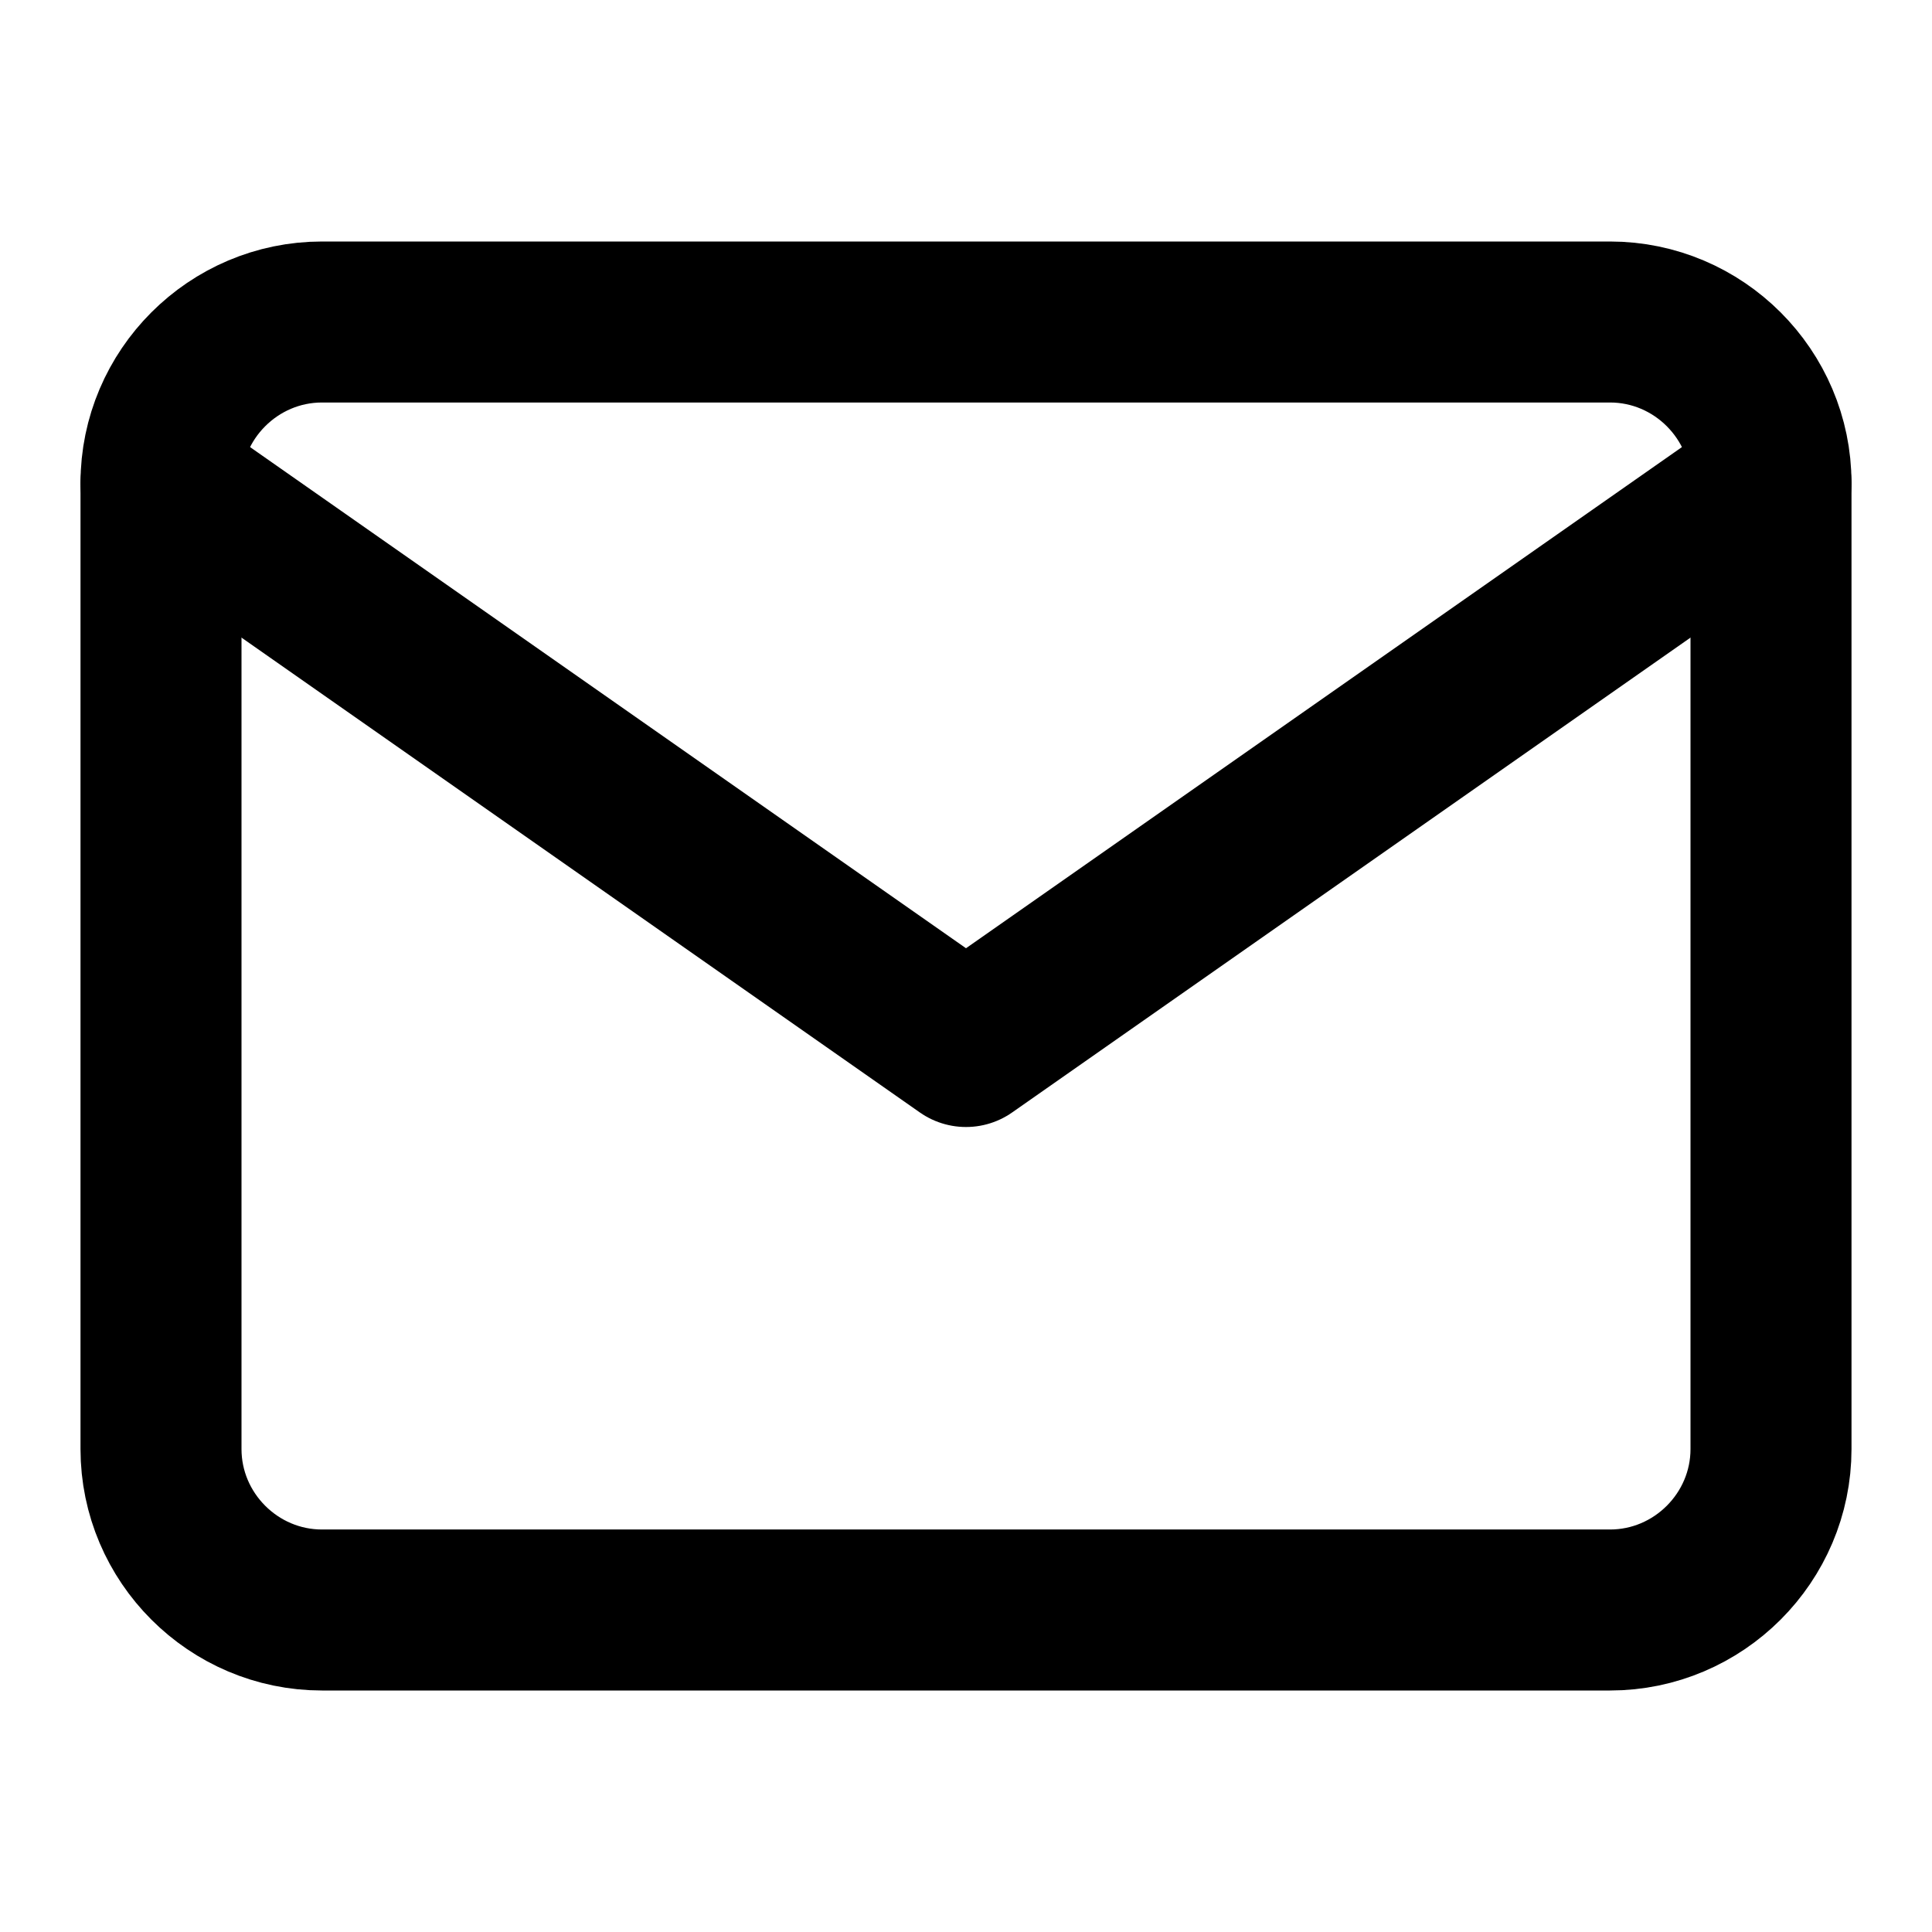
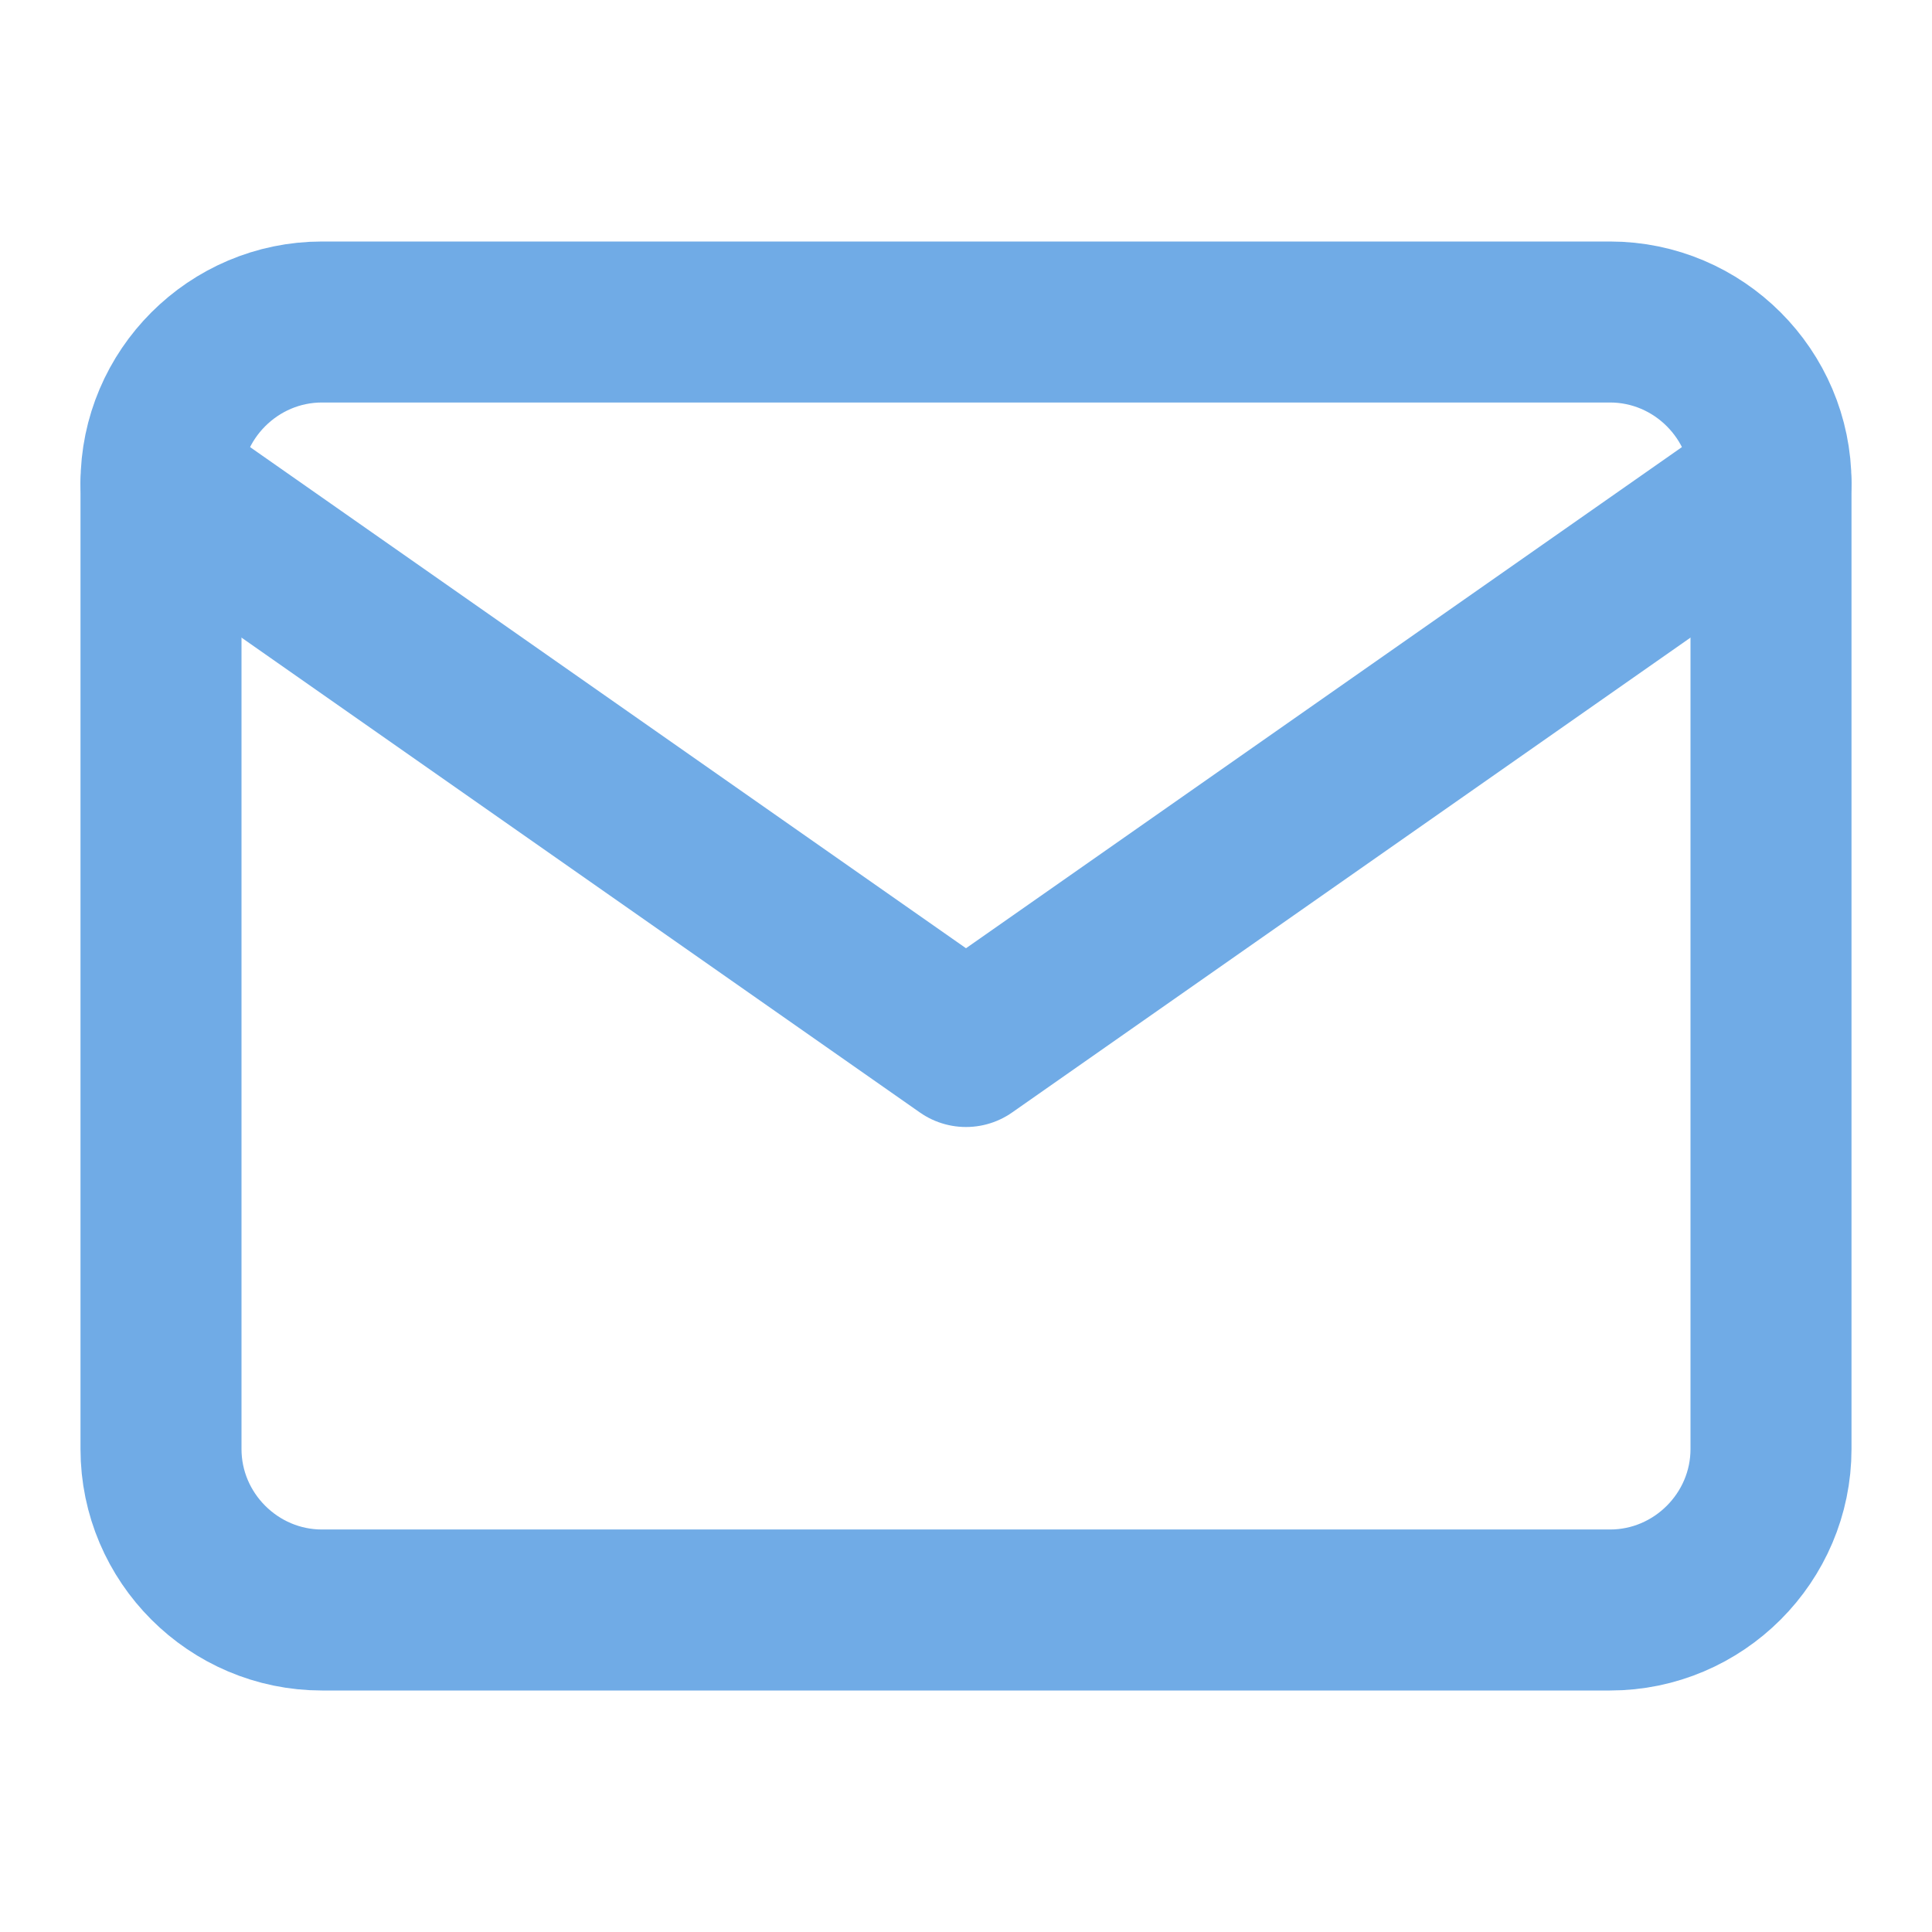
- <svg xmlns="http://www.w3.org/2000/svg" width="24" height="24" viewBox="0 0 24 24" fill="none" stroke="currentColor" stroke-width="2" stroke-linecap="round" stroke-linejoin="round">
+ <svg xmlns="http://www.w3.org/2000/svg" width="24" height="24" viewBox="0 0 24 24" fill="none" stroke="hsl(210,70%,67%)" stroke-width="2" stroke-linecap="round" stroke-linejoin="round">
  <path d="M4 4h16c1.1 0 2 .9 2 2v12c0 1.1-.9 2-2 2H4c-1.1 0-2-.9-2-2V6c0-1.1.9-2 2-2z" />
  <polyline points="22,6 12,13 2,6" />
</svg>
